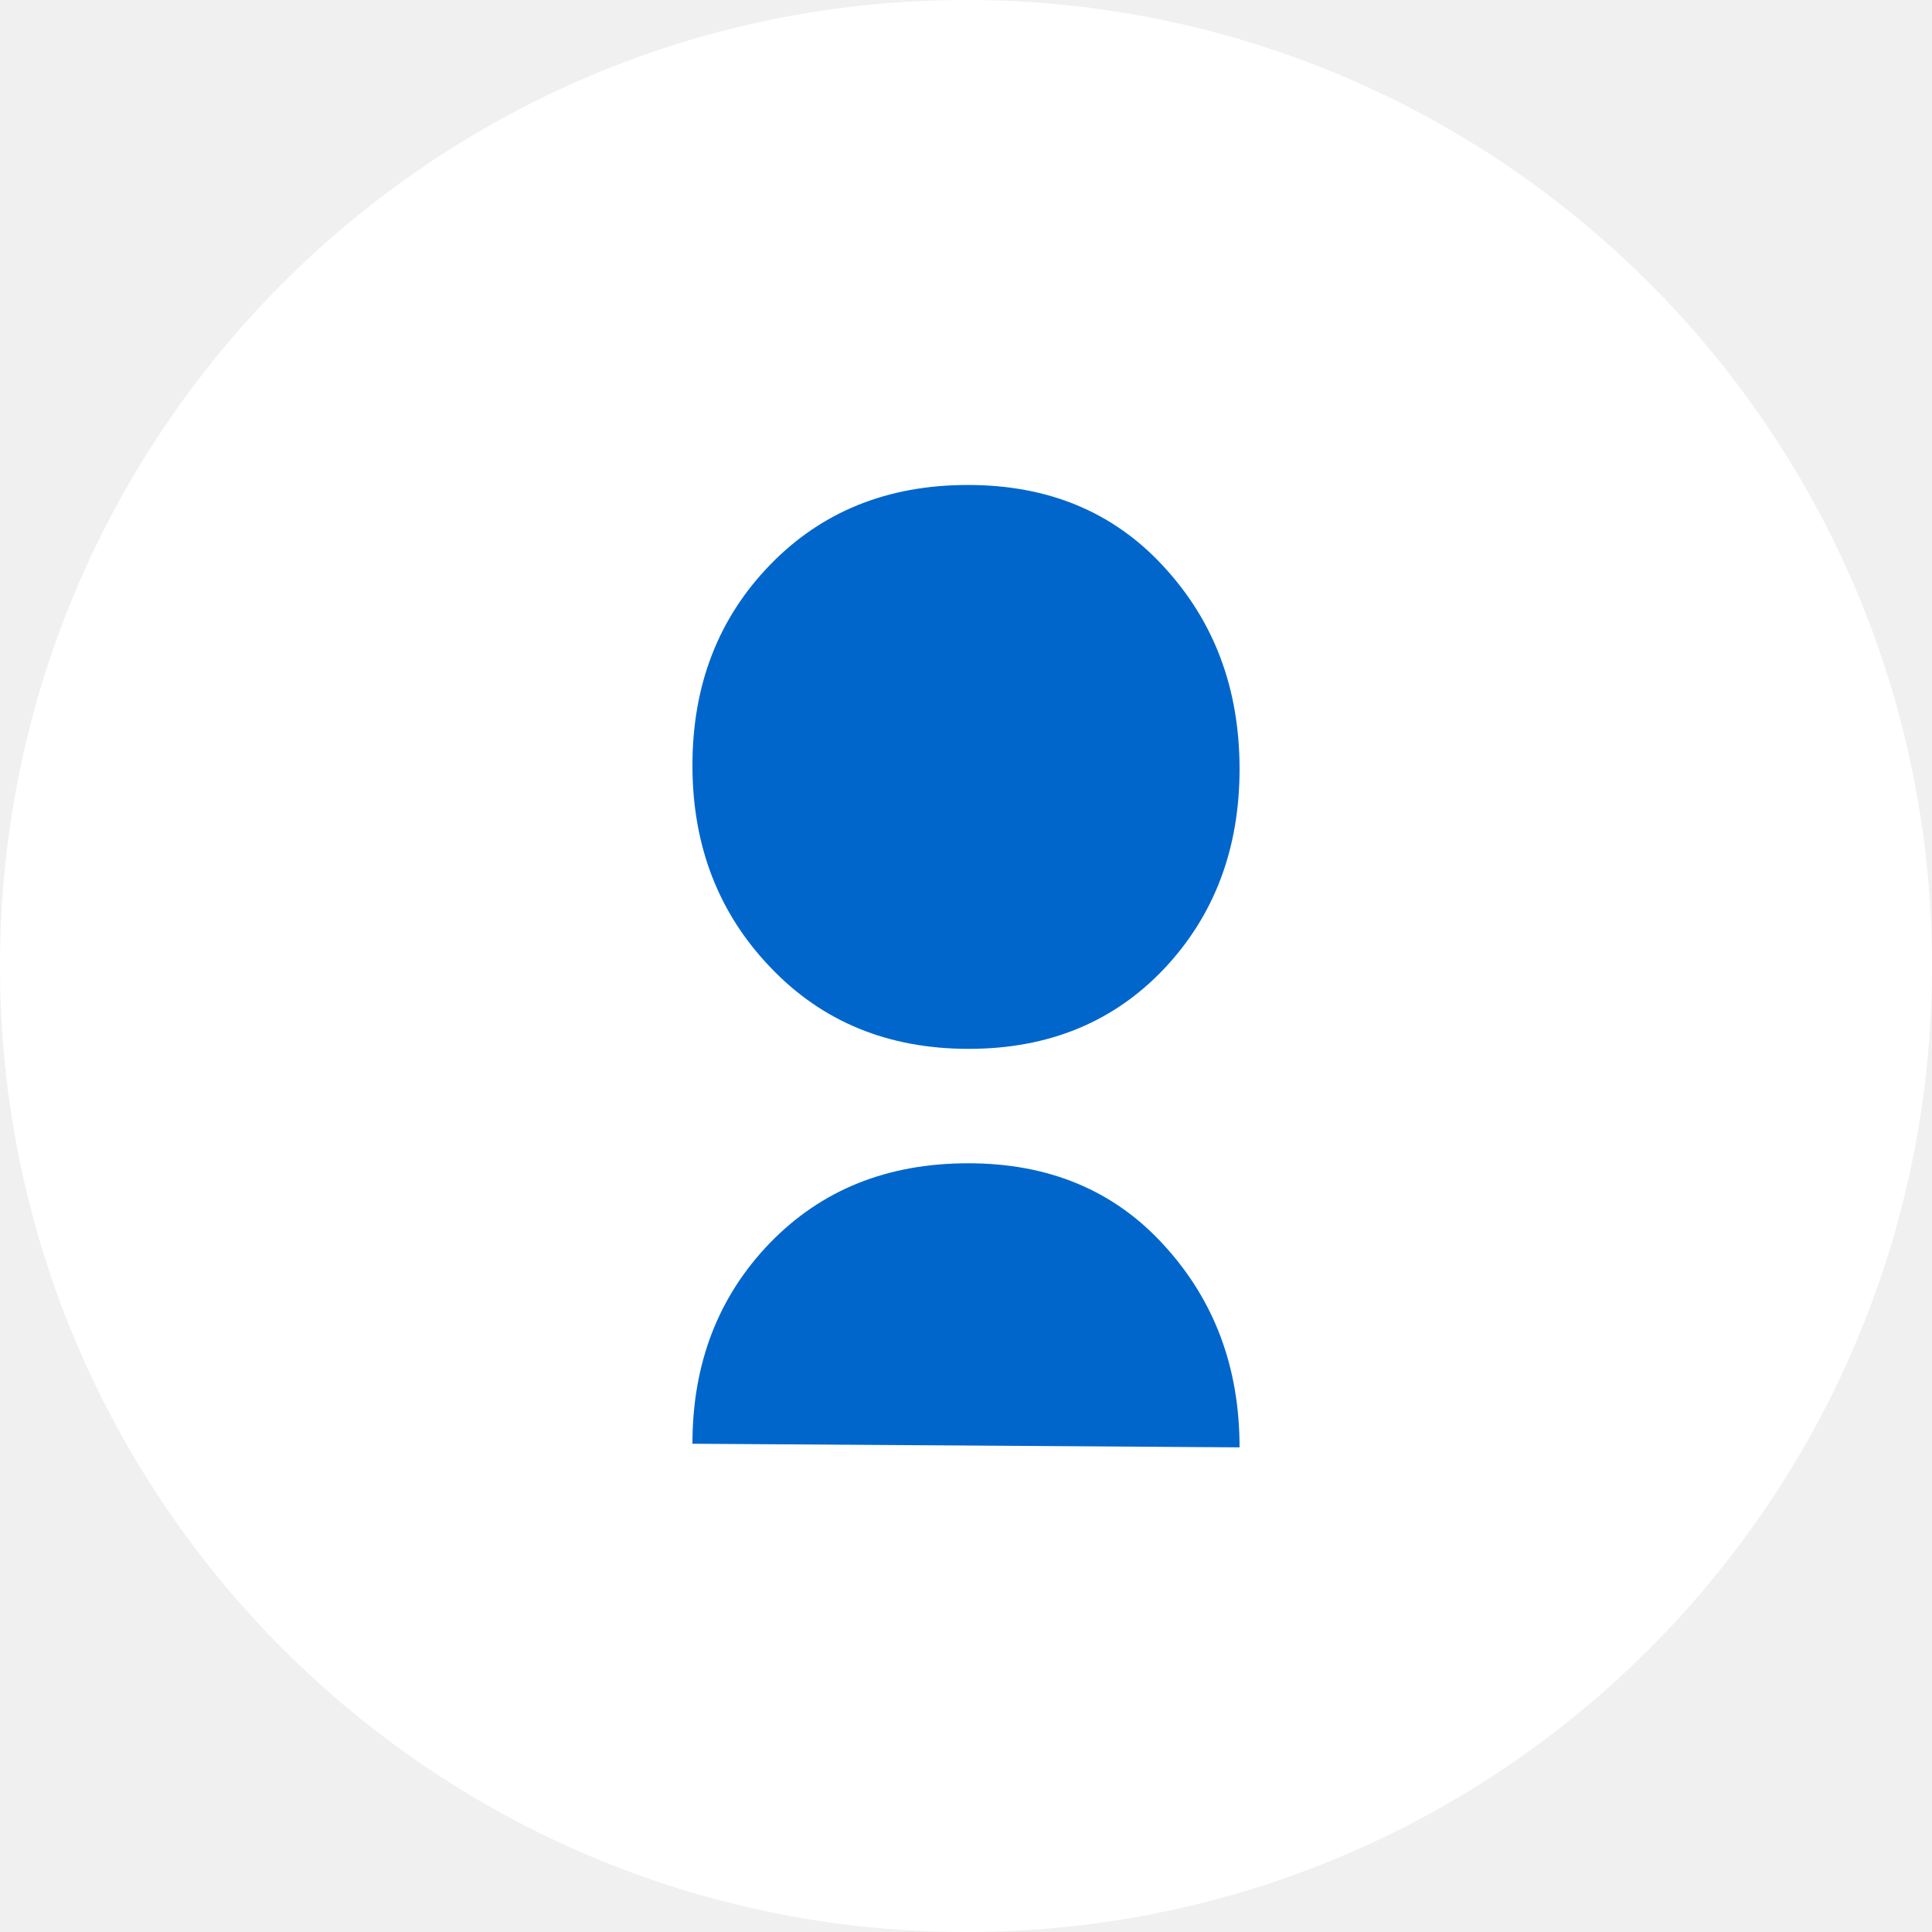
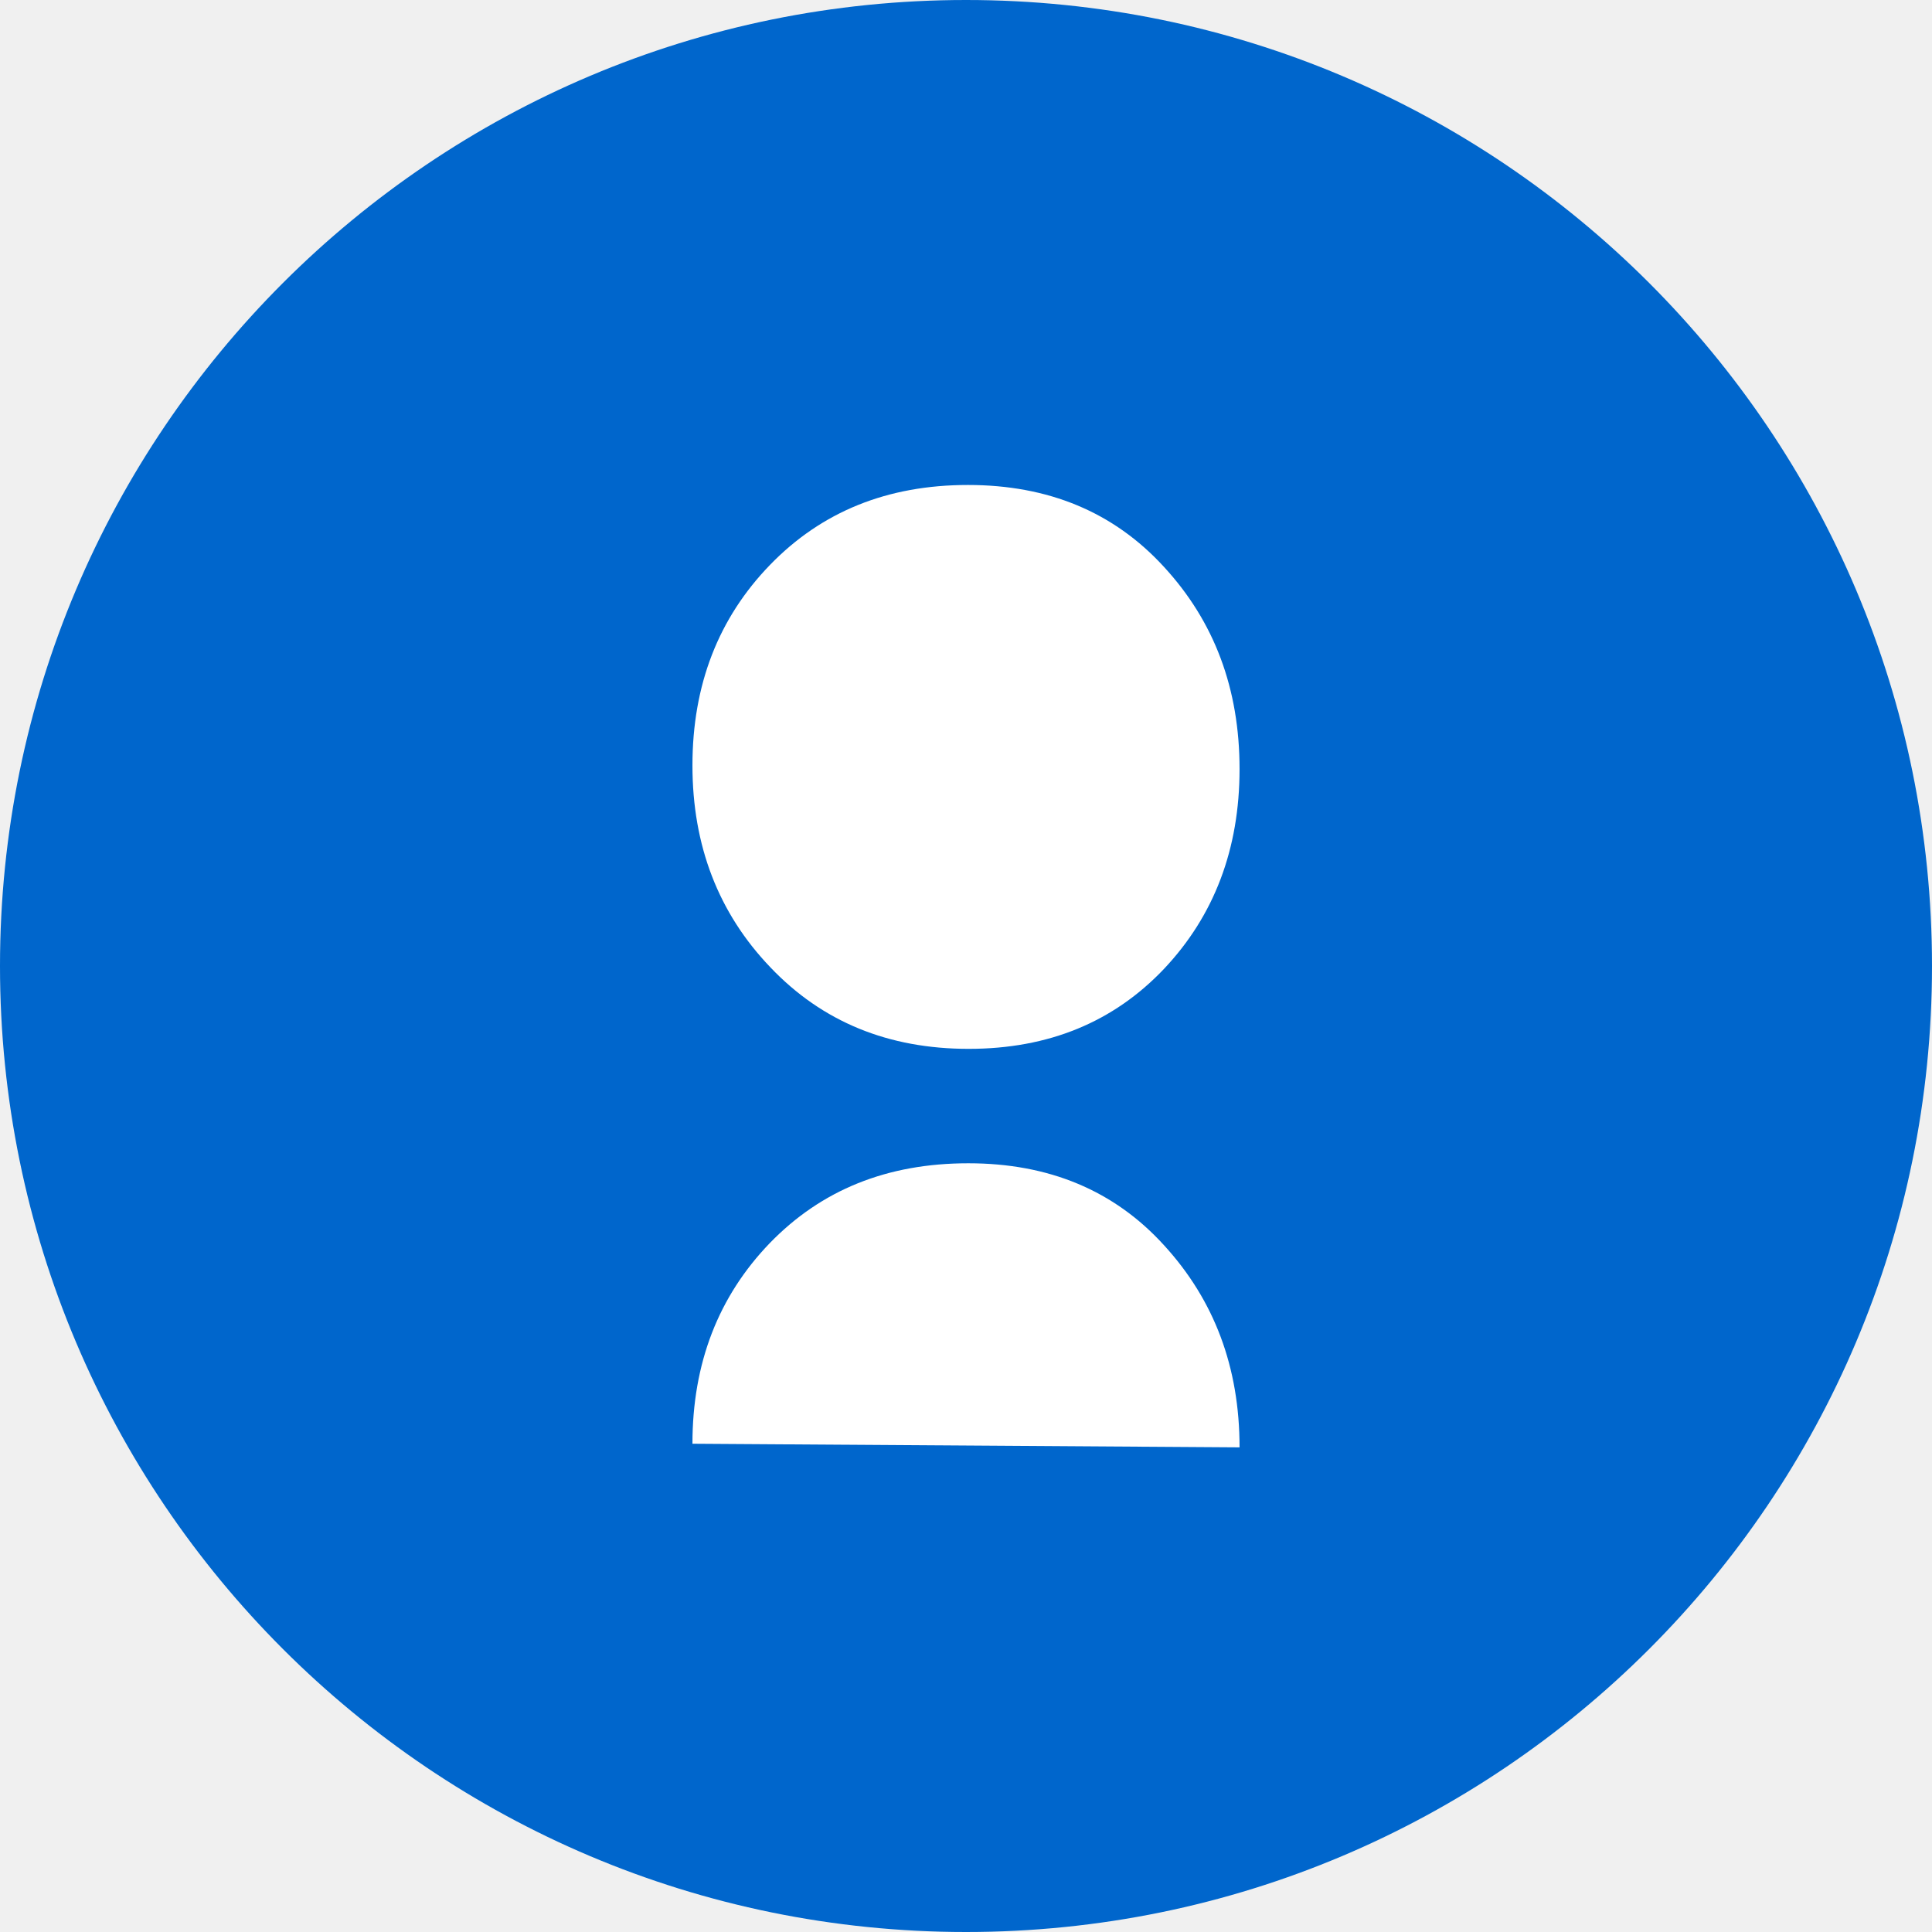
<svg xmlns="http://www.w3.org/2000/svg" id="Layer_1" viewBox="0 0 587.6 587.6">
-   <path id="XMLID_3_" fill="#ffffff" d="M587.6 293.8c0 162.3-131.5 293.8-293.8 293.8C131.6 587.6 0 456.1 0 293.8S131.6 0 293.8 0c162.3 0 293.8 131.5 293.8 293.8" />
-   <path id="XMLID_2_" fill="#0066cc" d="M294.6 319c-24.4 0-44.5-8.2-60.3-24.8-15.8-16.5-23.7-37-23.7-61.4 0-24.5 7.9-44.8 23.6-61 15.7-16.2 35.7-24.3 60.2-24.3 24.4 0 44.3 8.2 59.6 24.9 15.3 16.6 23 37 23 61.5 0 24.3-7.7 44.6-23 60.8-15.3 16.1-35 24.3-59.4 24.3" />
-   <path id="XMLID_1_" fill="#0066cc" d="M210.6 439.1c0-24.5 7.9-44.8 23.5-61 15.7-16.2 35.7-24.3 60.4-24.3 24.4 0 44.3 8.2 59.5 24.9 15.3 16.7 23 37.1 23 61.5" />
+   <path id="XMLID_3_" fill="#0066cc" d="M587.6 293.8c0 162.3-131.5 293.8-293.8 293.8C131.6 587.6 0 456.1 0 293.8S131.6 0 293.8 0c162.3 0 293.8 131.5 293.8 293.8" />
+   <path id="XMLID_2_" fill="#ffffff" d="M294.6 319c-24.4 0-44.5-8.2-60.3-24.8-15.8-16.5-23.7-37-23.7-61.4 0-24.5 7.9-44.8 23.6-61 15.7-16.2 35.7-24.3 60.2-24.3 24.4 0 44.3 8.2 59.6 24.9 15.3 16.6 23 37 23 61.5 0 24.3-7.7 44.6-23 60.8-15.3 16.1-35 24.3-59.4 24.3" />
+   <path id="XMLID_1_" fill="#ffffff" d="M210.6 439.1c0-24.5 7.9-44.8 23.5-61 15.7-16.2 35.7-24.3 60.4-24.3 24.4 0 44.3 8.2 59.5 24.9 15.3 16.7 23 37.1 23 61.5" />
</svg>
